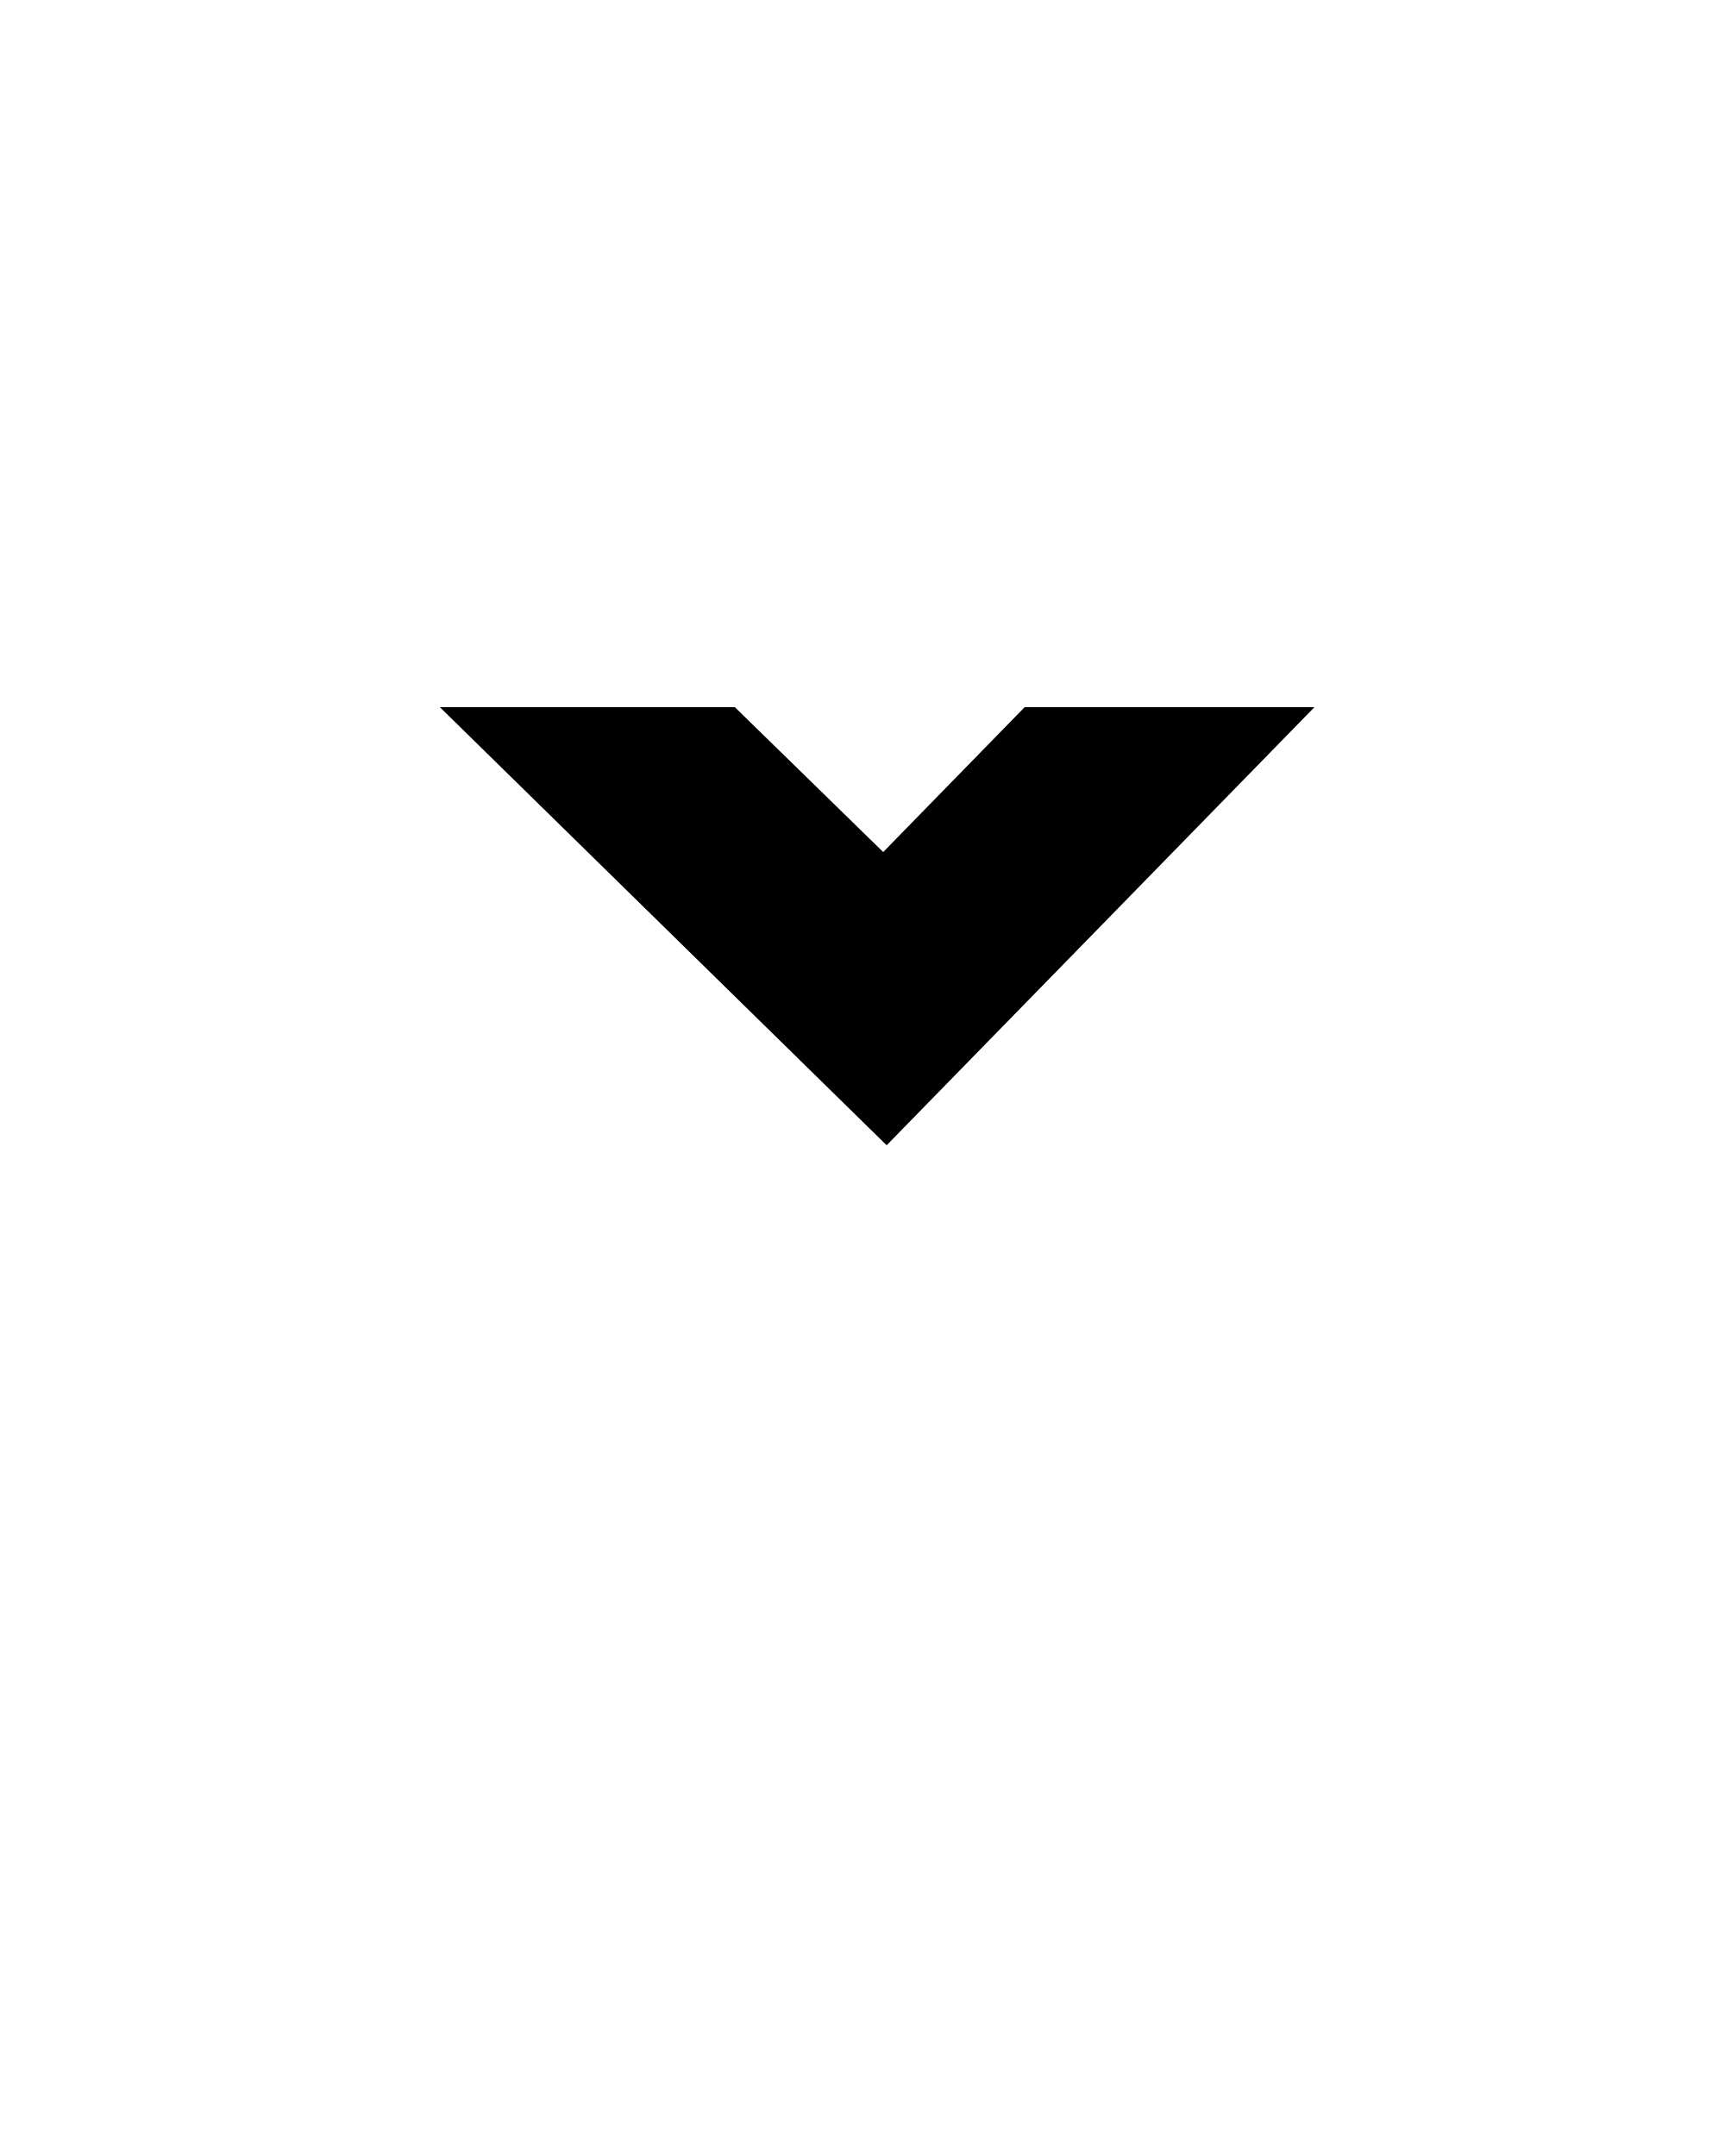
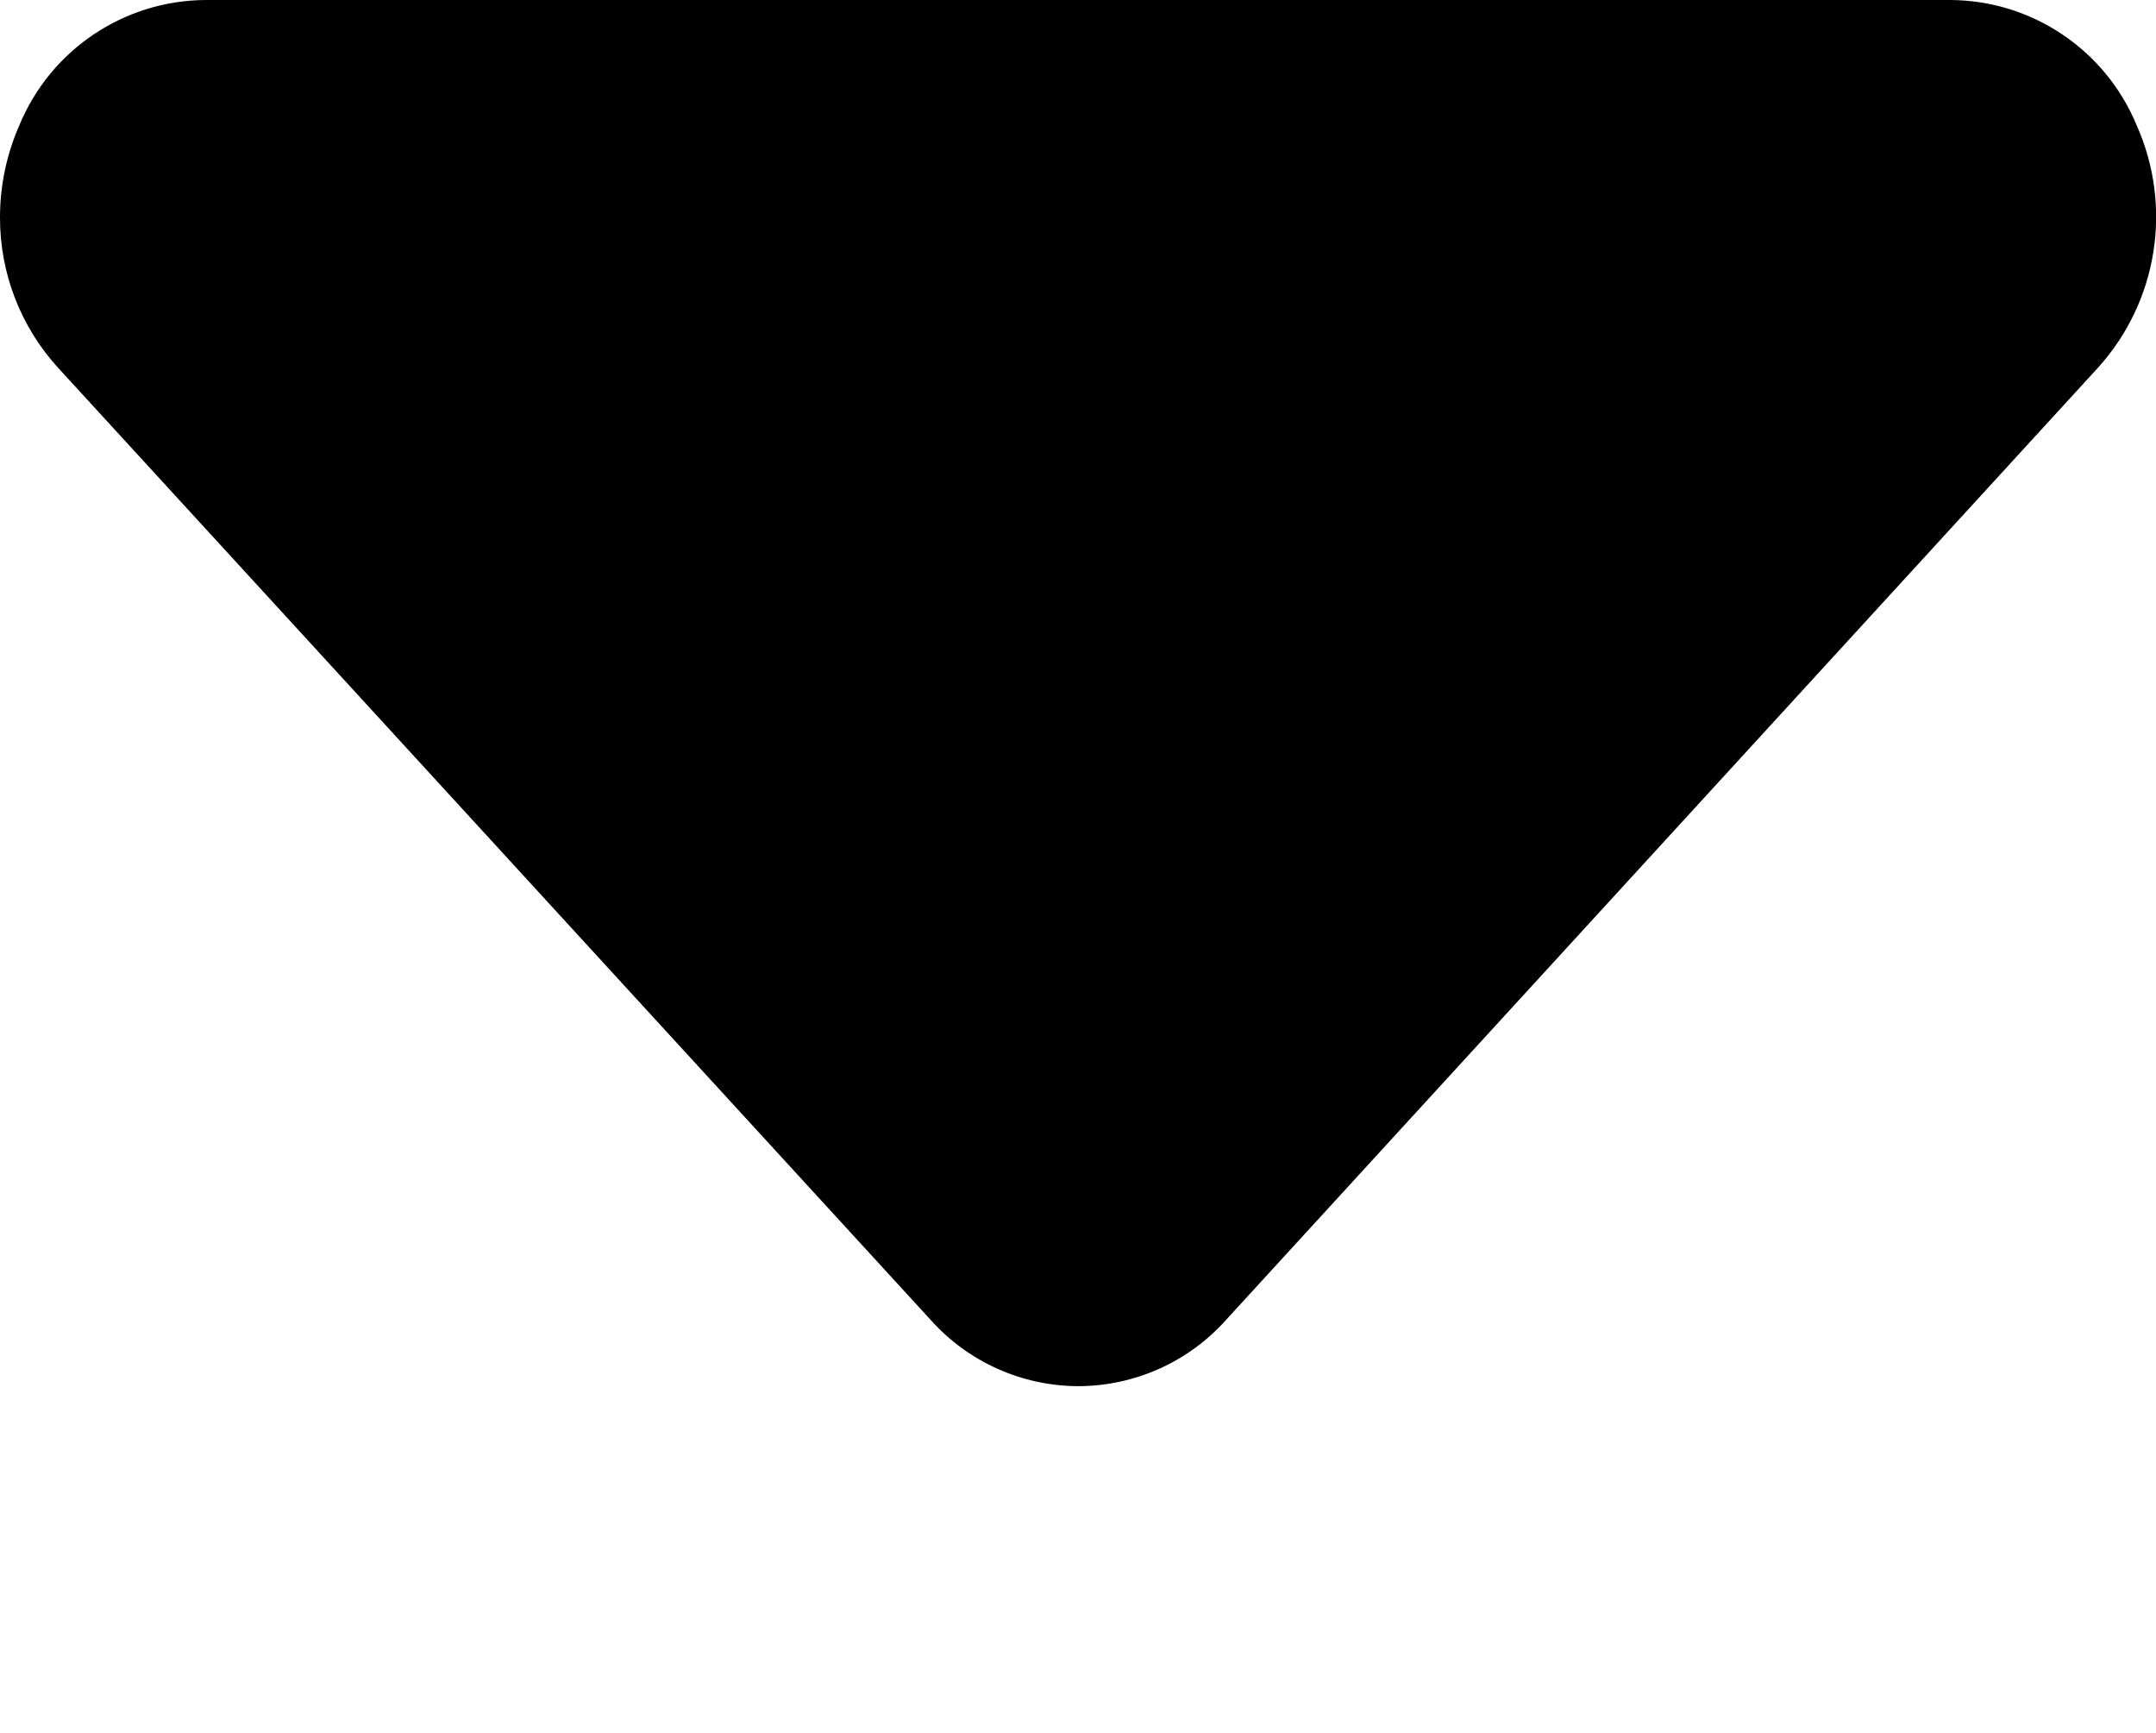
- <svg xmlns="http://www.w3.org/2000/svg" class="icon" fill="currentColor" version="1.1" x="0px" y="0px" viewBox="0 0 100 125" style="enable-background:new 0 0 100 100;" xml:space="preserve">
-   <g>
-     <polygon points="51.4,66.4 76.2,41 59.4,41 51.2,49.4 42.6,41 25.5,41  " />
+ <svg xmlns="http://www.w3.org/2000/svg" class="icon" fill="currentColor" viewBox="0 0 89.97 72.287" x="0px" y="0px">
+   <g data-name="Layer 2">
+     <g>
+       <path d="M45,57.83a8.29,8.29,0,0,1-6.16-2.76L2.42,15.34A9.27,9.27,0,0,1,0,9.07,9.55,9.55,0,0,1,.81,5.22,8.46,8.46,0,0,1,8.58,0H81.39a8.46,8.46,0,0,1,7.77,5.22,9.38,9.38,0,0,1-1.61,10.12L51.15,55.08A8.29,8.29,0,0,1,45,57.83Z" />
+     </g>
  </g>
</svg>
